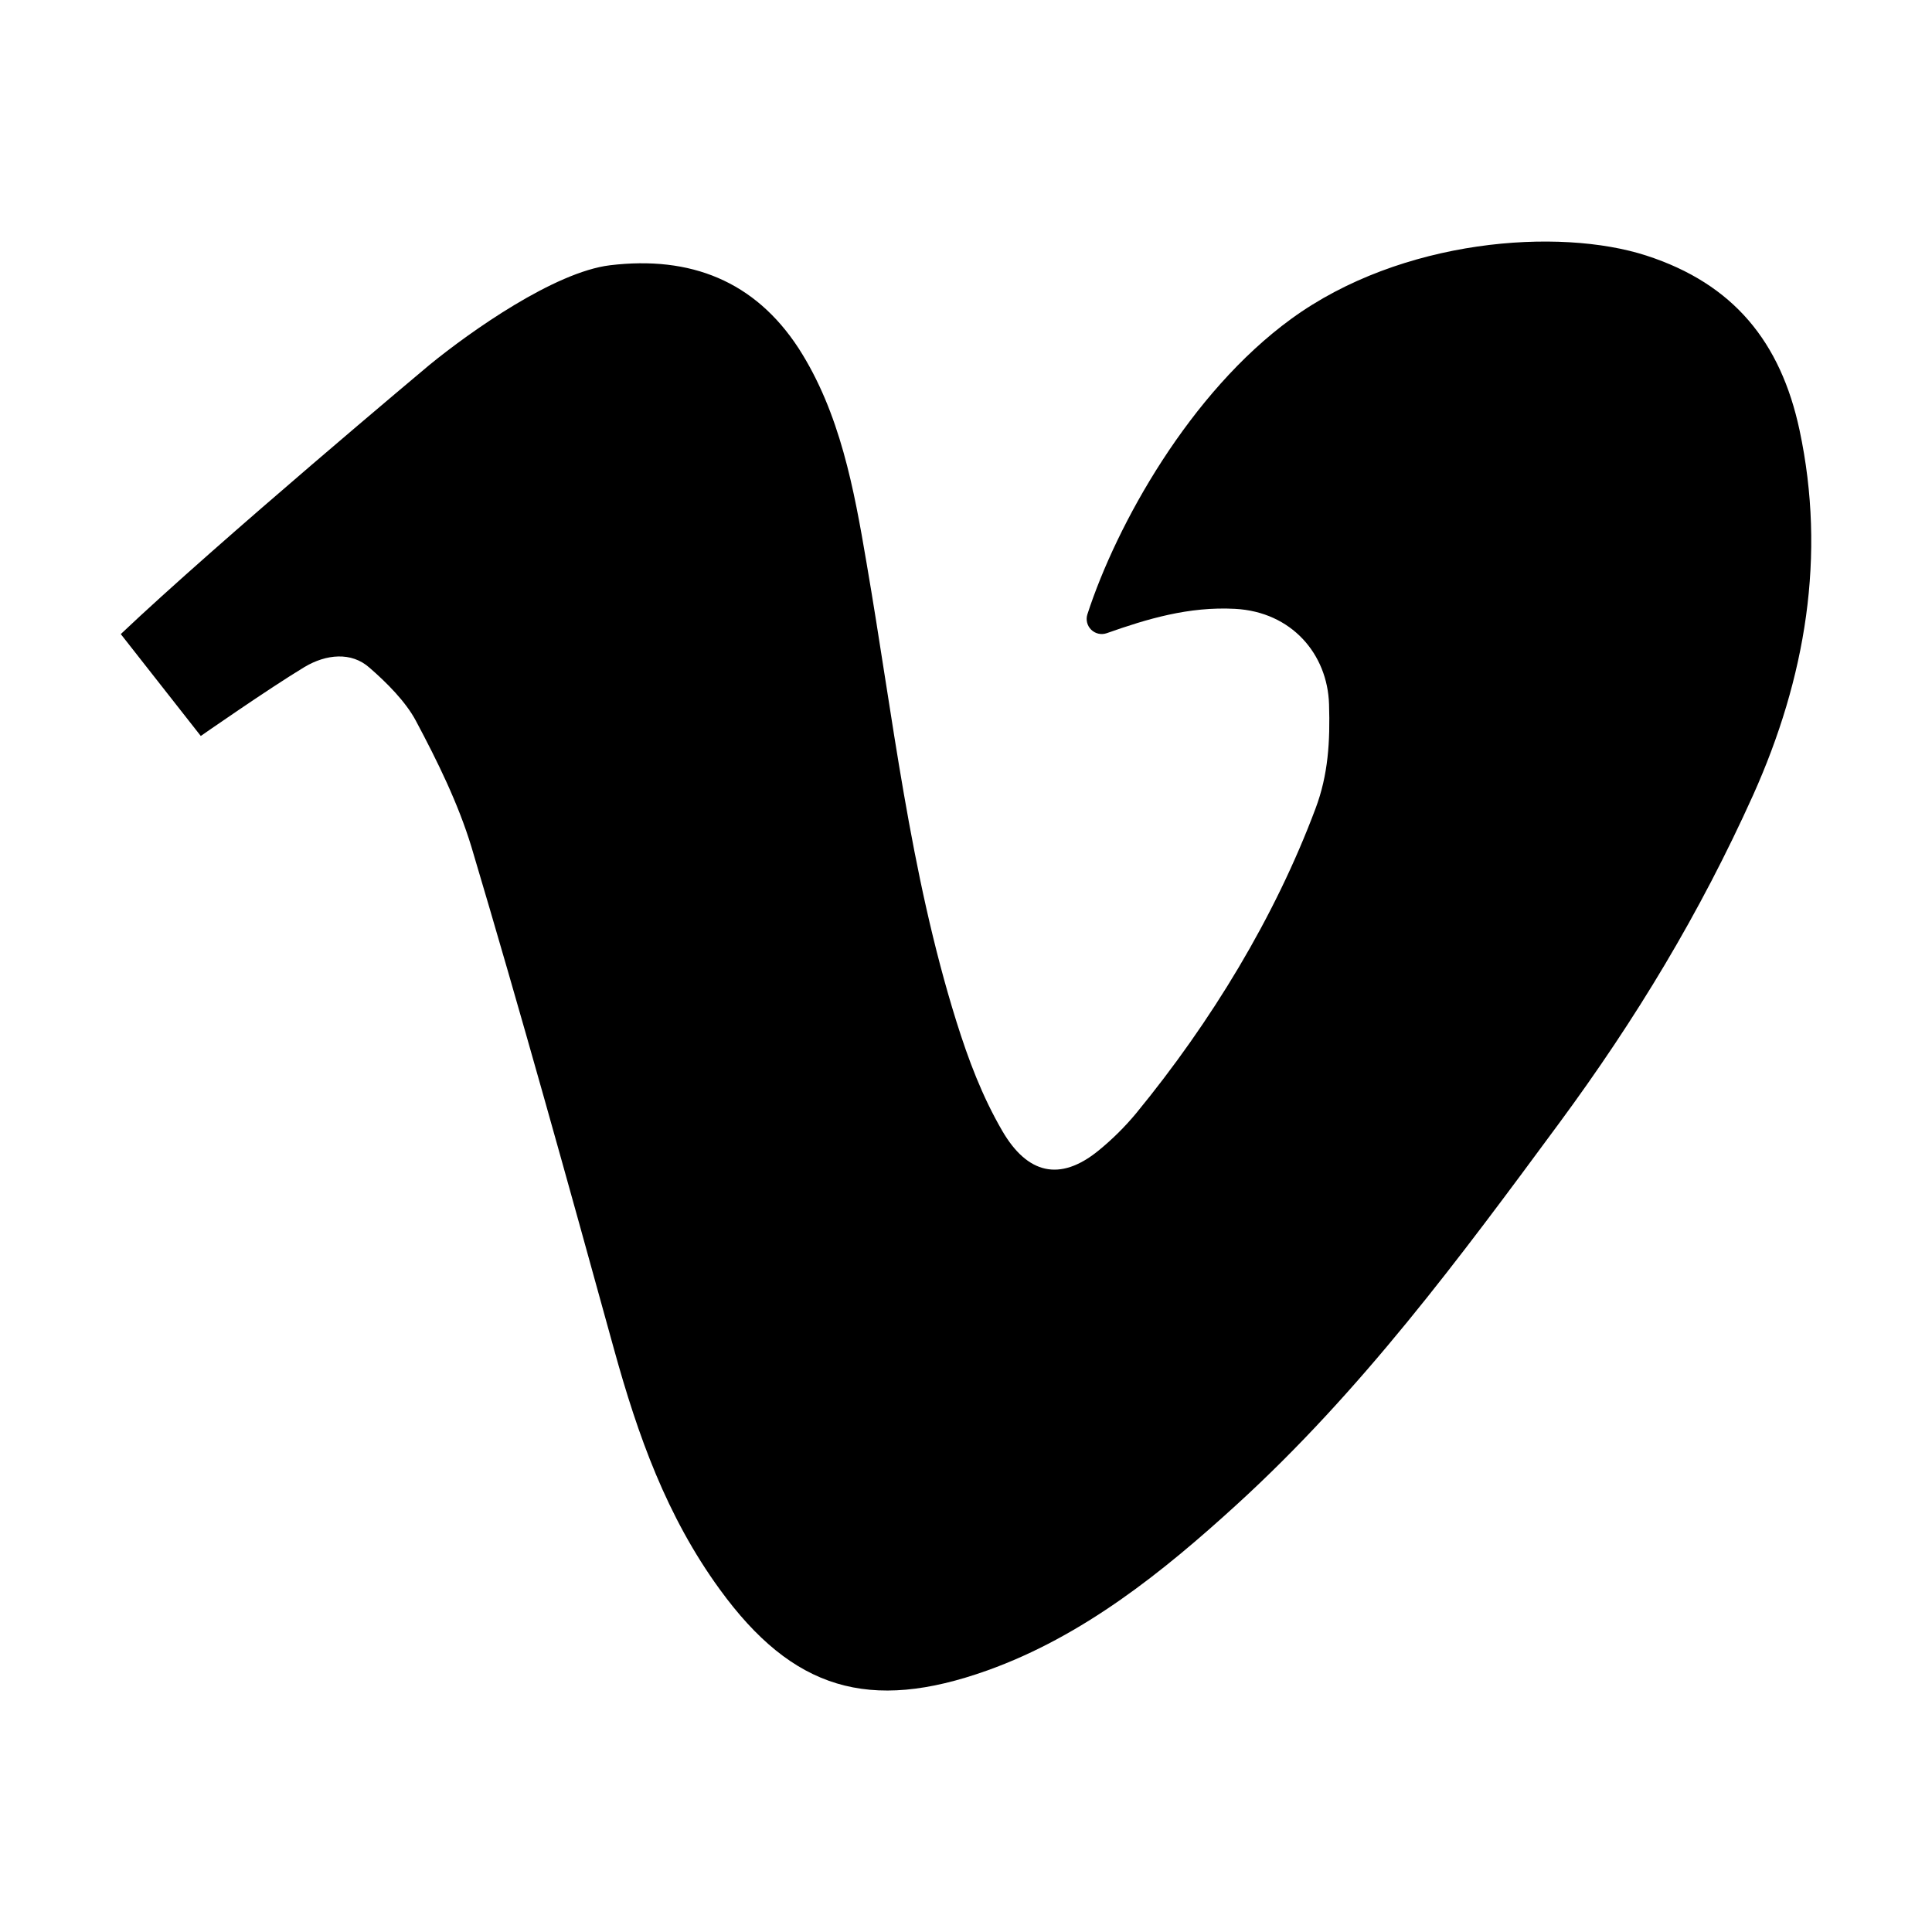
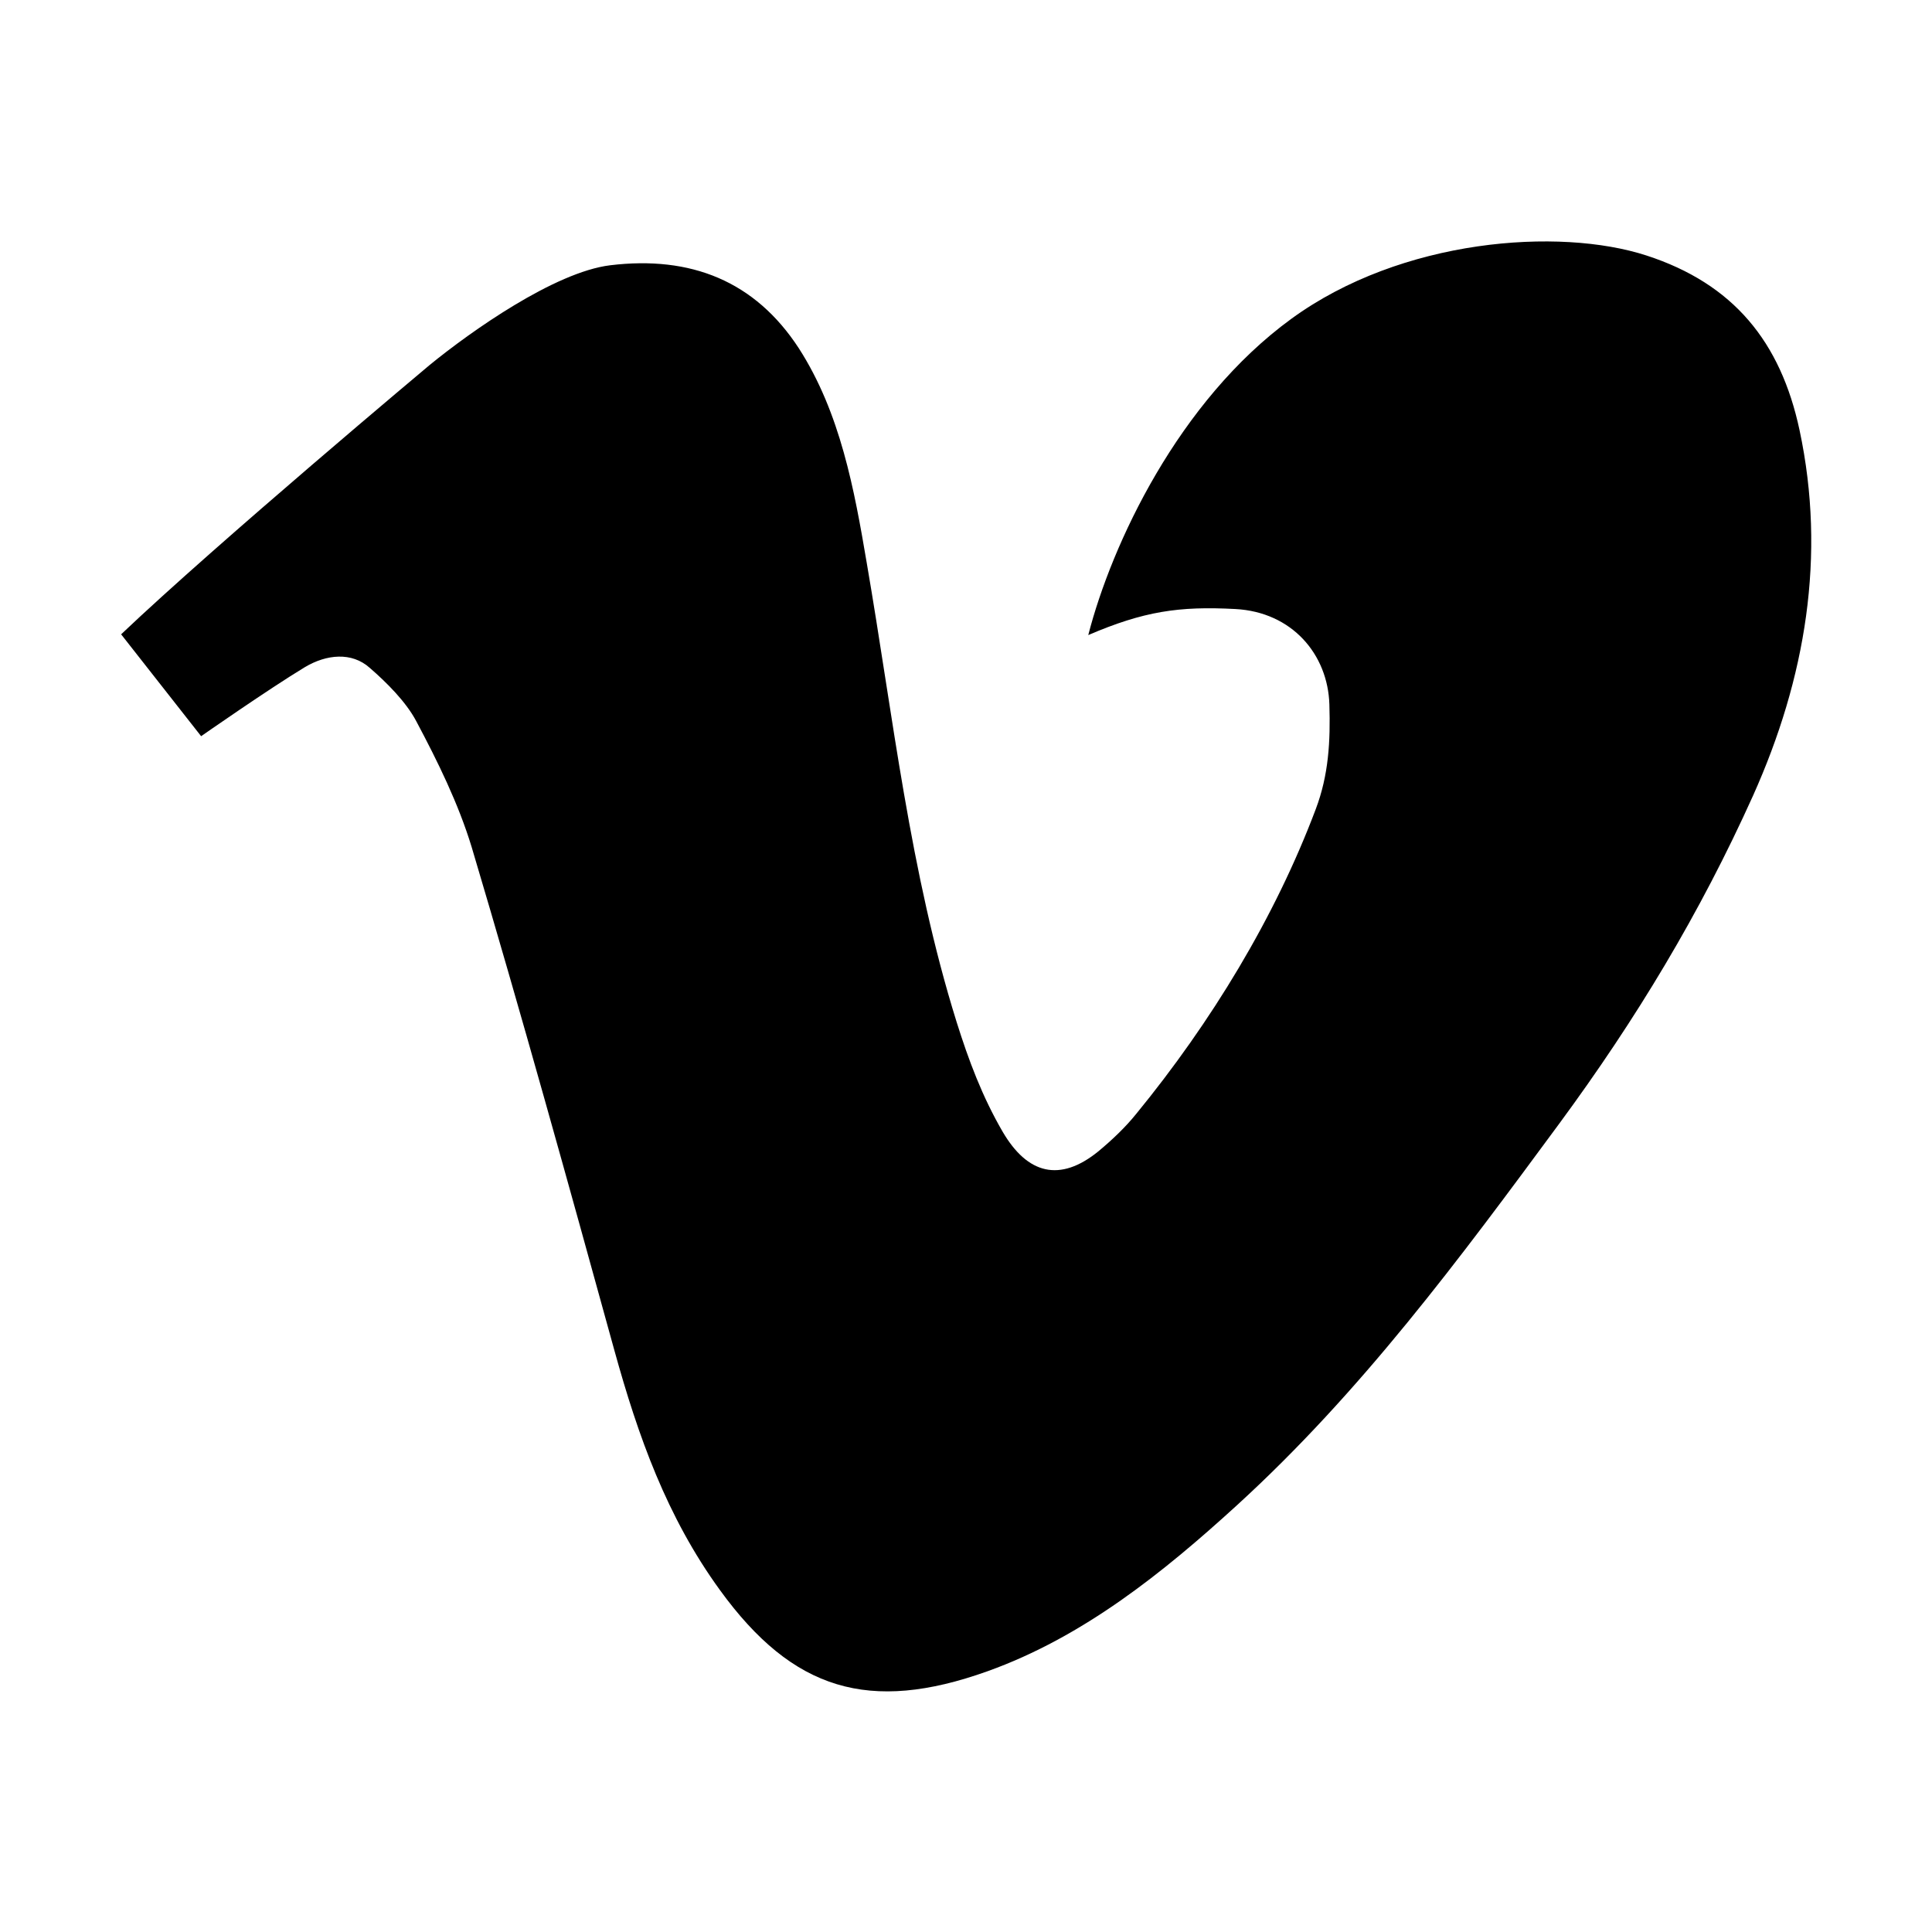
- <svg xmlns="http://www.w3.org/2000/svg" class="ionicon" viewBox="0 0 512 512">
-   <path d="M476.9 114c-5-23.39-17.51-38.78-40.61-46.27s-64.92-4.5-94.12 16.79c-26.79 19.51-46.26 54.42-54 78.28a4 4 0 005.13 5c10.77-3.8 21.72-7.1 34-6.45 15 .8 24.51 12 24.91 25.29.3 9.79-.2 18.69-3.6 27.68-10.74 28.68-27.61 56.46-47.55 80.75a72.49 72.49 0 01-10 9.89c-10.21 8.29-18.81 6.1-25.41-5.2-5.4-9.29-9-18.88-12.2-29.08-12.4-39.67-16.81-80.84-23.81-121.52-3.3-19.48-7-39.77-18-56.86-11.6-17.79-28.61-24.58-50-22-14.7 1.8-36.91 17.49-47.81 26.39 0 0-56 46.87-81.82 71.35l21.2 27s17.91-12.49 27.51-18.29c5.7-3.39 12.4-4.09 17.2.2 4.51 3.9 9.61 9 12.31 14.1 5.7 10.69 11.2 21.88 14.7 33.37 13.2 44.27 25.51 88.64 37.81 133.22 6.3 22.78 13.9 44.17 28 63.55 19.31 26.59 39.61 32.68 70.92 21.49 25.41-9.09 46.61-26.18 66-43.87 33.11-30.18 59.12-65.36 85.52-101.14 20.41-27.67 37.31-55.67 51.41-86.95C478.5 179.74 484 147.26 476.9 114z" />
+ <svg xmlns="http://www.w3.org/2000/svg" viewBox="0 0 512 512">
+   <path d="M476.9 114c-5-23.4-17.5-38.8-40.6-46.3s-64.9-4.5-94.1 16.8c-29.9 21.8-47.6 59.7-53.8 83.8 14.7-6.3 24-7.7 39-6.9s24.5 12 24.9 25.3c.3 9.8-.2 18.7-3.6 27.7-10.8 28.7-27.7 56.5-47.6 80.8-2.9 3.6-6.4 6.9-10 9.9-10.2 8.3-18.8 6.1-25.4-5.2-5.4-9.3-9-18.9-12.2-29.1-12.4-39.7-16.8-80.9-23.8-121.6-3.3-19.5-7-39.8-18-56.9-11.6-17.8-28.6-24.6-50-22-14.7 1.8-36.9 17.5-47.8 26.4 0 0-56 46.9-81.8 71.4l21.2 27s17.9-12.5 27.5-18.3c5.7-3.4 12.4-4.1 17.2.2 4.5 3.9 9.6 9 12.3 14.1 5.7 10.7 11.2 21.9 14.7 33.4 13.2 44.3 25.5 88.7 37.8 133.3 6.3 22.8 13.9 44.2 28 63.6 19.3 26.6 39.6 32.7 70.9 21.5 25.4-9.1 46.6-26.2 66-43.9 33.1-30.2 59.1-65.4 85.5-101.2 20.4-27.7 37.3-55.7 51.4-87 13.9-31 19.4-63.5 12.3-96.8z" />
</svg>
